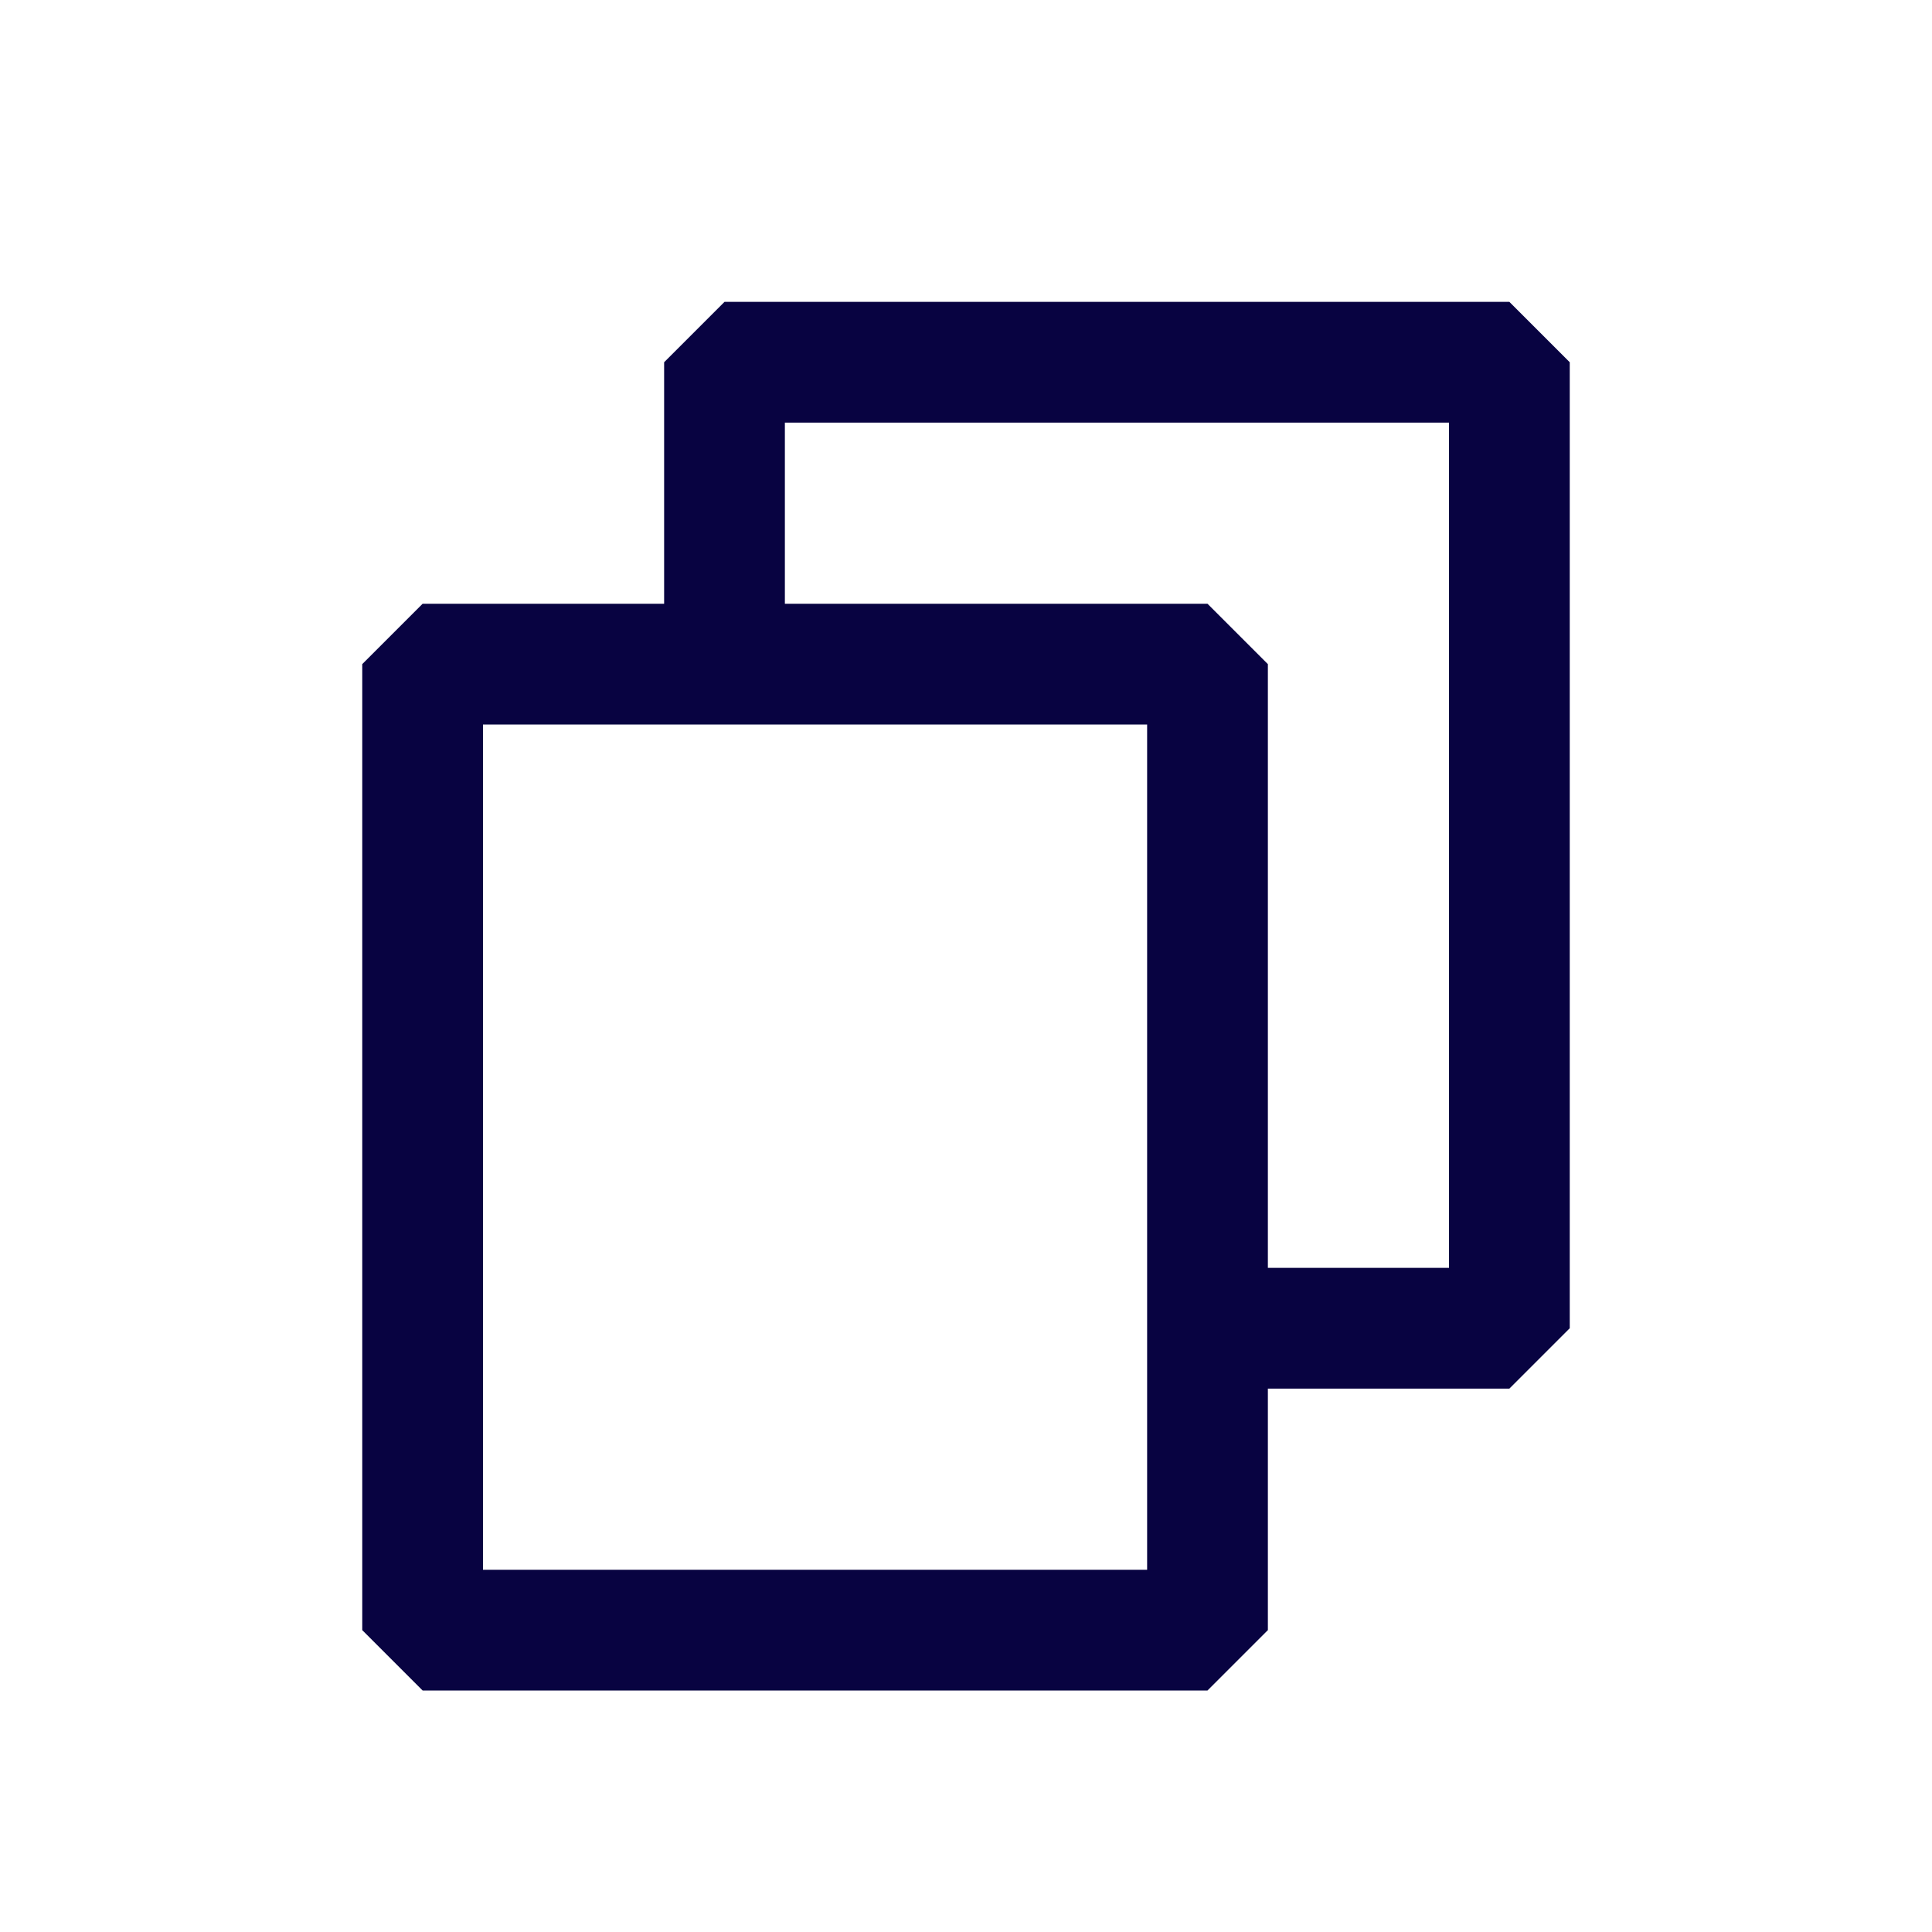
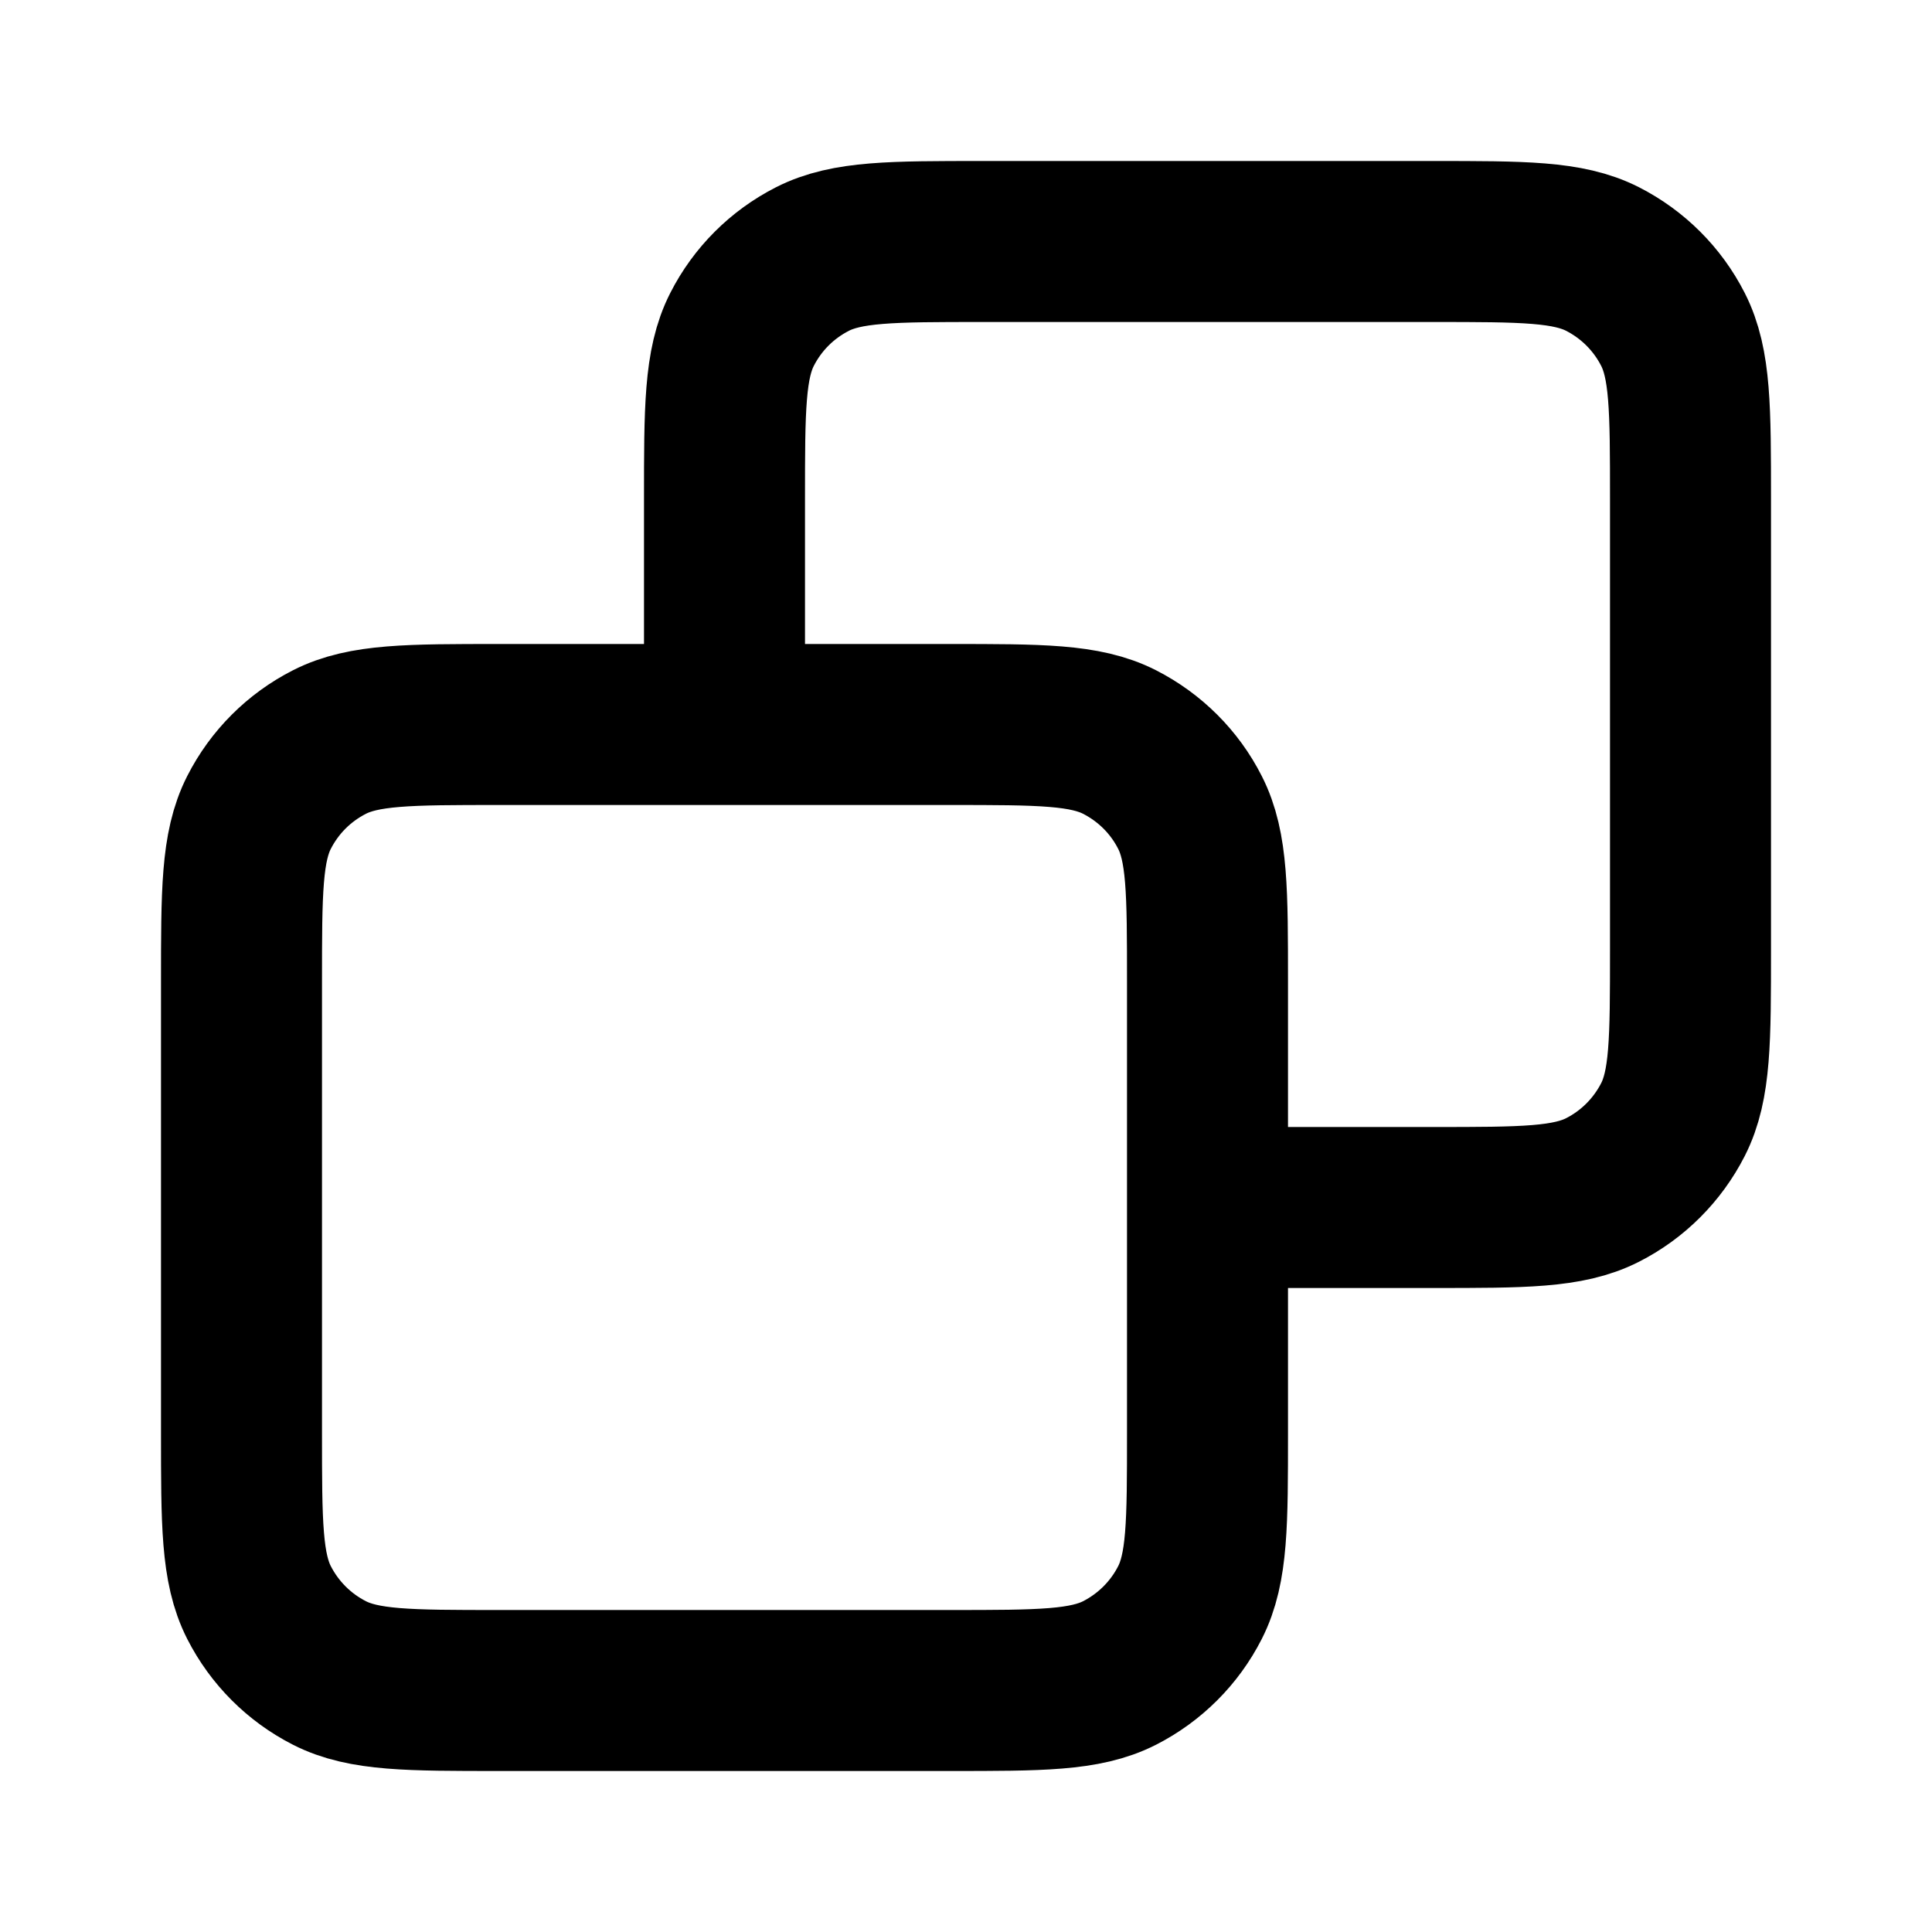
<svg xmlns="http://www.w3.org/2000/svg" width="800px" height="800px" viewBox="0 0 24 24" fill="none">
-   <path fill-rule="evenodd" clip-rule="evenodd" d="M19.5 16.5L19.5 4.5L18.75 3.75H9L8.25 4.5L8.25 7.5L5.25 7.5L4.5 8.25V20.25L5.25 21H15L15.75 20.25V17.25H18.75L19.5 16.5ZM15.75 15.75L15.75 8.25L15 7.5L9.75 7.5V5.25L18 5.25V15.75H15.75ZM6 9L14.25 9L14.25 19.5L6 19.5L6 9Z" fill="#080341" />
+   <g id="Edit / Copy">
+     <path id="Vector" d="M9 9V6.2C9 5.08 9 4.52 9.218 4.092C9.41 3.715 9.715 3.41 10.092 3.218C10.52 3 11.08 3 12.2 3H17.8C18.92 3 19.48 3 19.908 3.218C20.284 3.41 20.59 3.715 20.782 4.092C21 4.52 21 5.08 21 6.2V11.8C21 12.92 21 13.48 20.782 13.908C20.59 14.284 20.284 14.591 19.908 14.782C19.48 15 18.921 15 17.803 15H15M9 9H6.2C5.08 9 4.52 9 4.092 9.218C3.715 9.41 3.41 9.715 3.218 10.092C3 10.52 3 11.08 3 12.2V17.8C3 18.92 3 19.48 3.218 19.908C3.41 20.284 3.715 20.59 4.092 20.782C4.519 21 5.079 21 6.197 21H11.804C12.921 21 13.48 21 13.908 20.782C14.284 20.59 14.591 20.284 14.782 19.908C15 19.48 15 18.921 15 17.803V15M9 9H11.8C12.92 9 13.48 9 13.908 9.218C14.284 9.41 14.591 9.715 14.782 10.092C15 10.519 15 11.079 15 12.197L15 15" stroke="#000000" stroke-width="2" stroke-linecap="round" stroke-linejoin="round" />
+   </g>
</svg>
